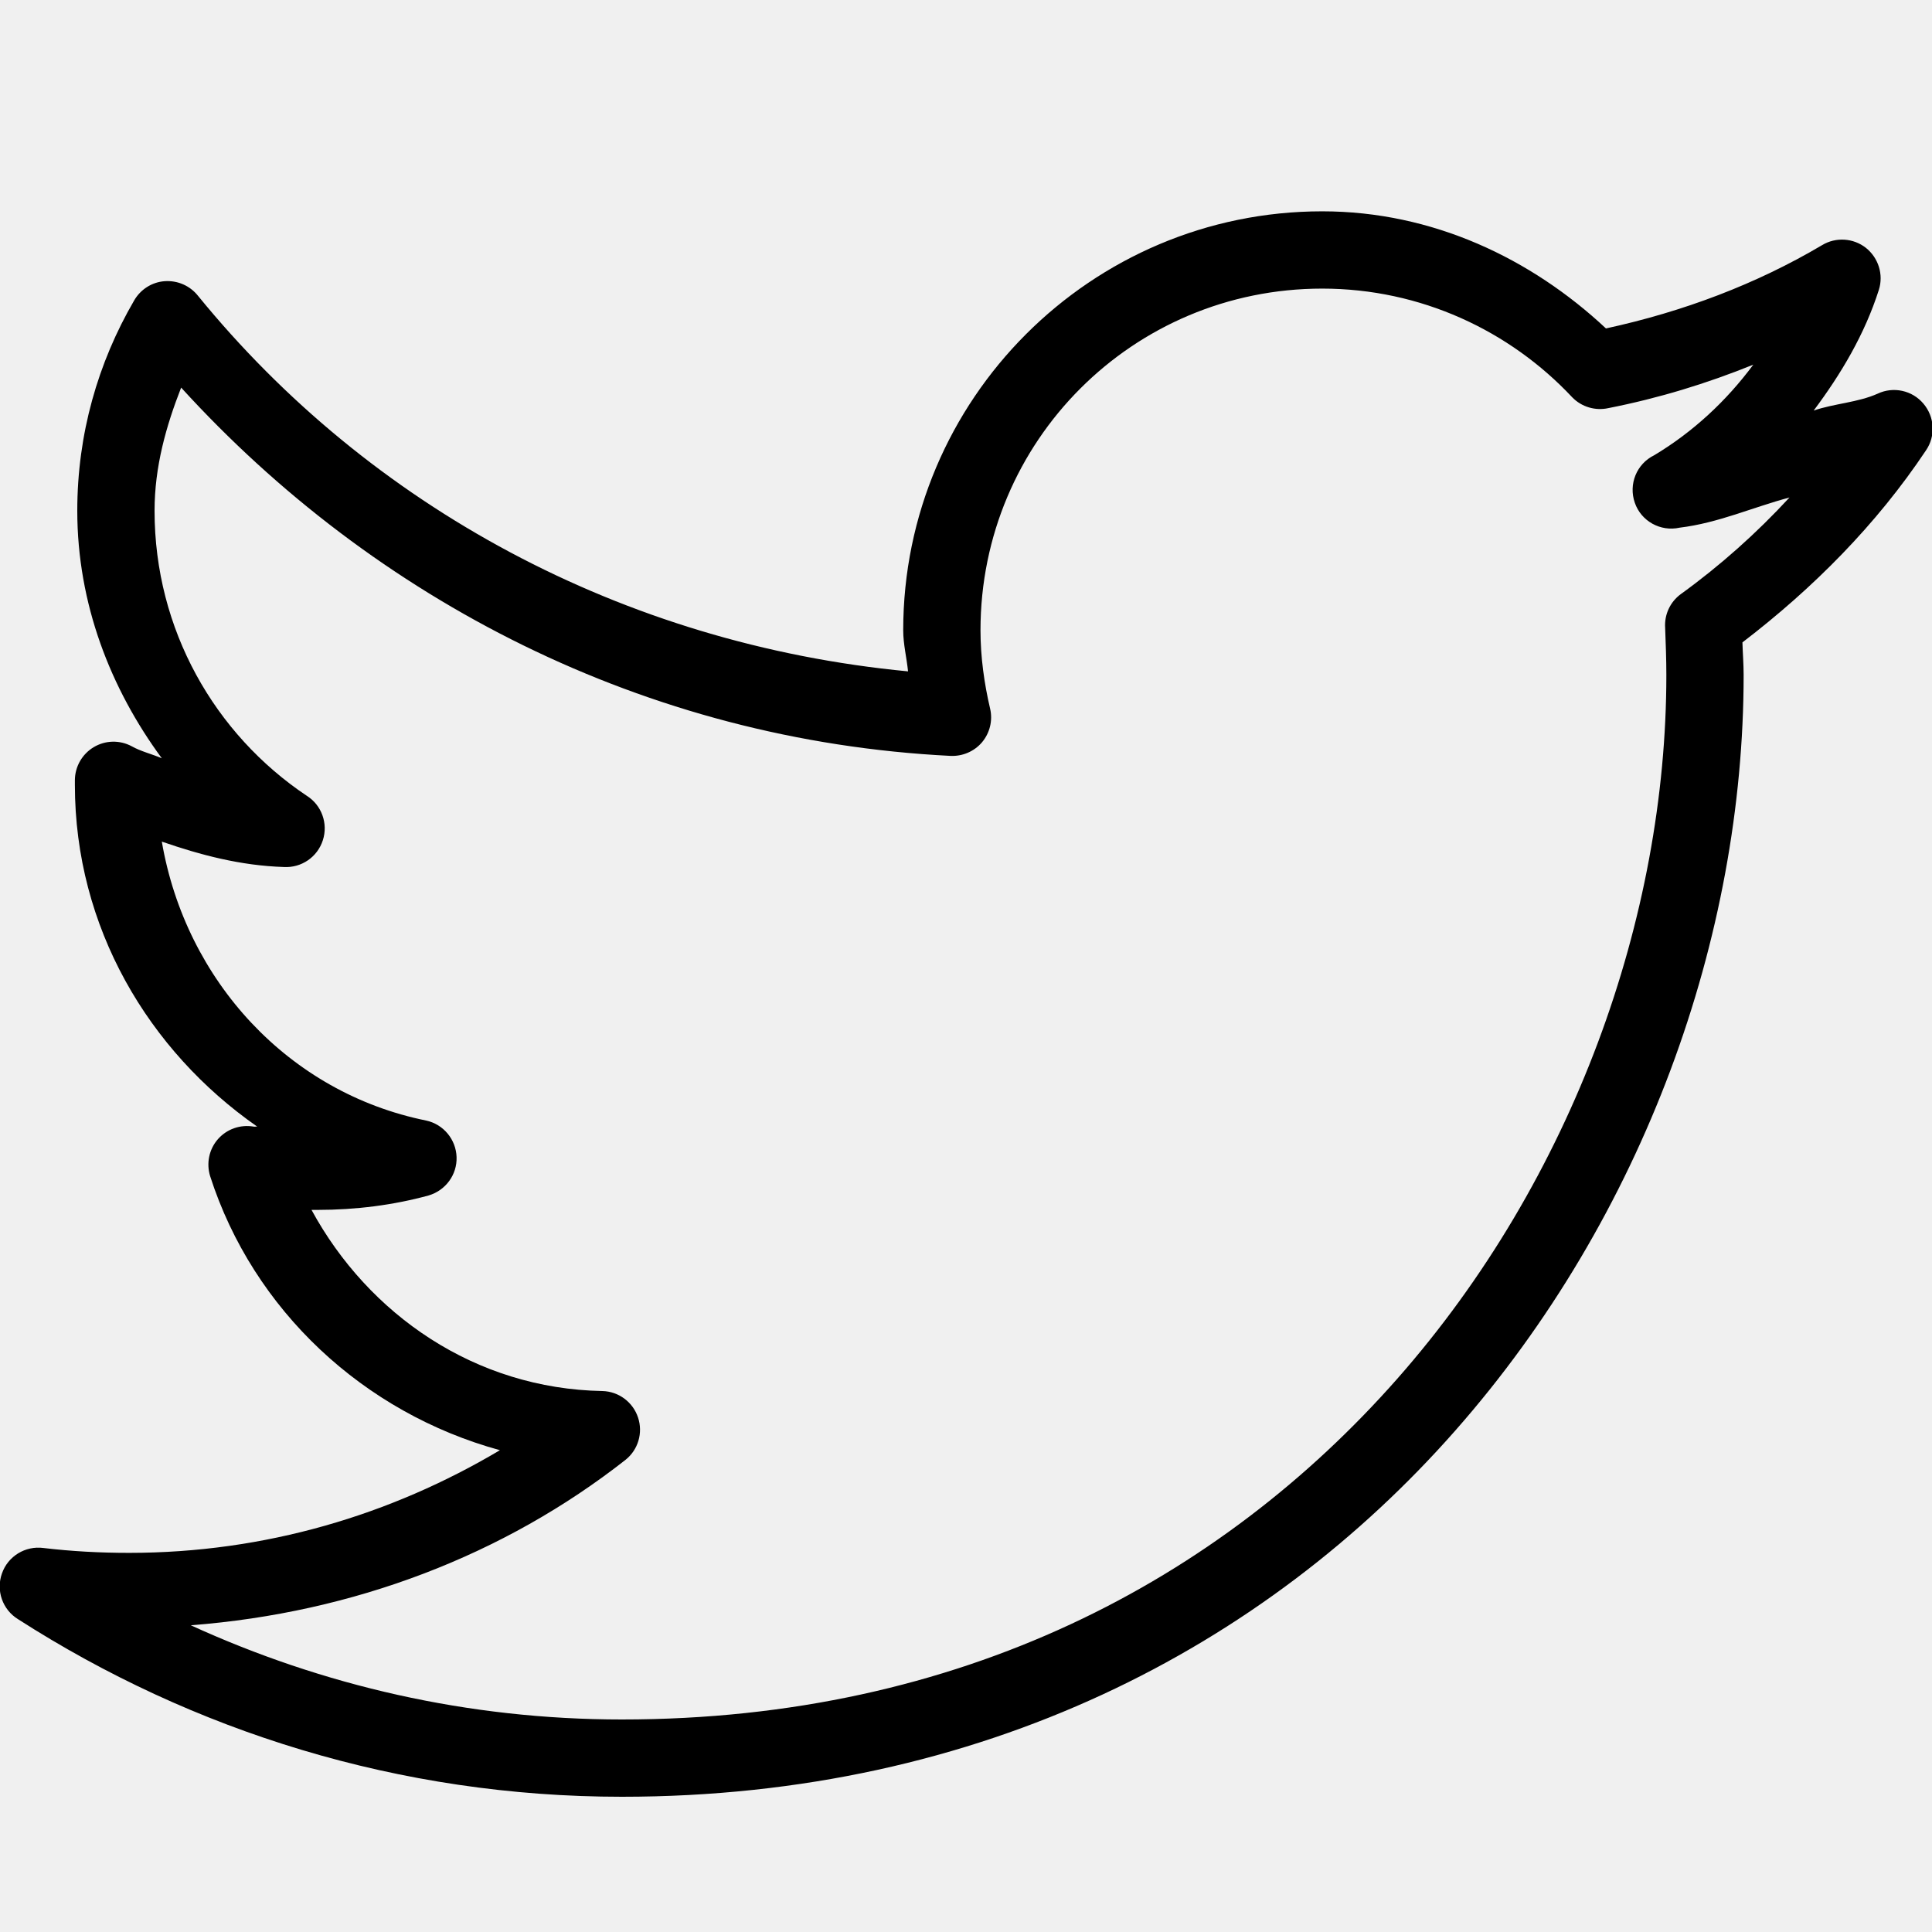
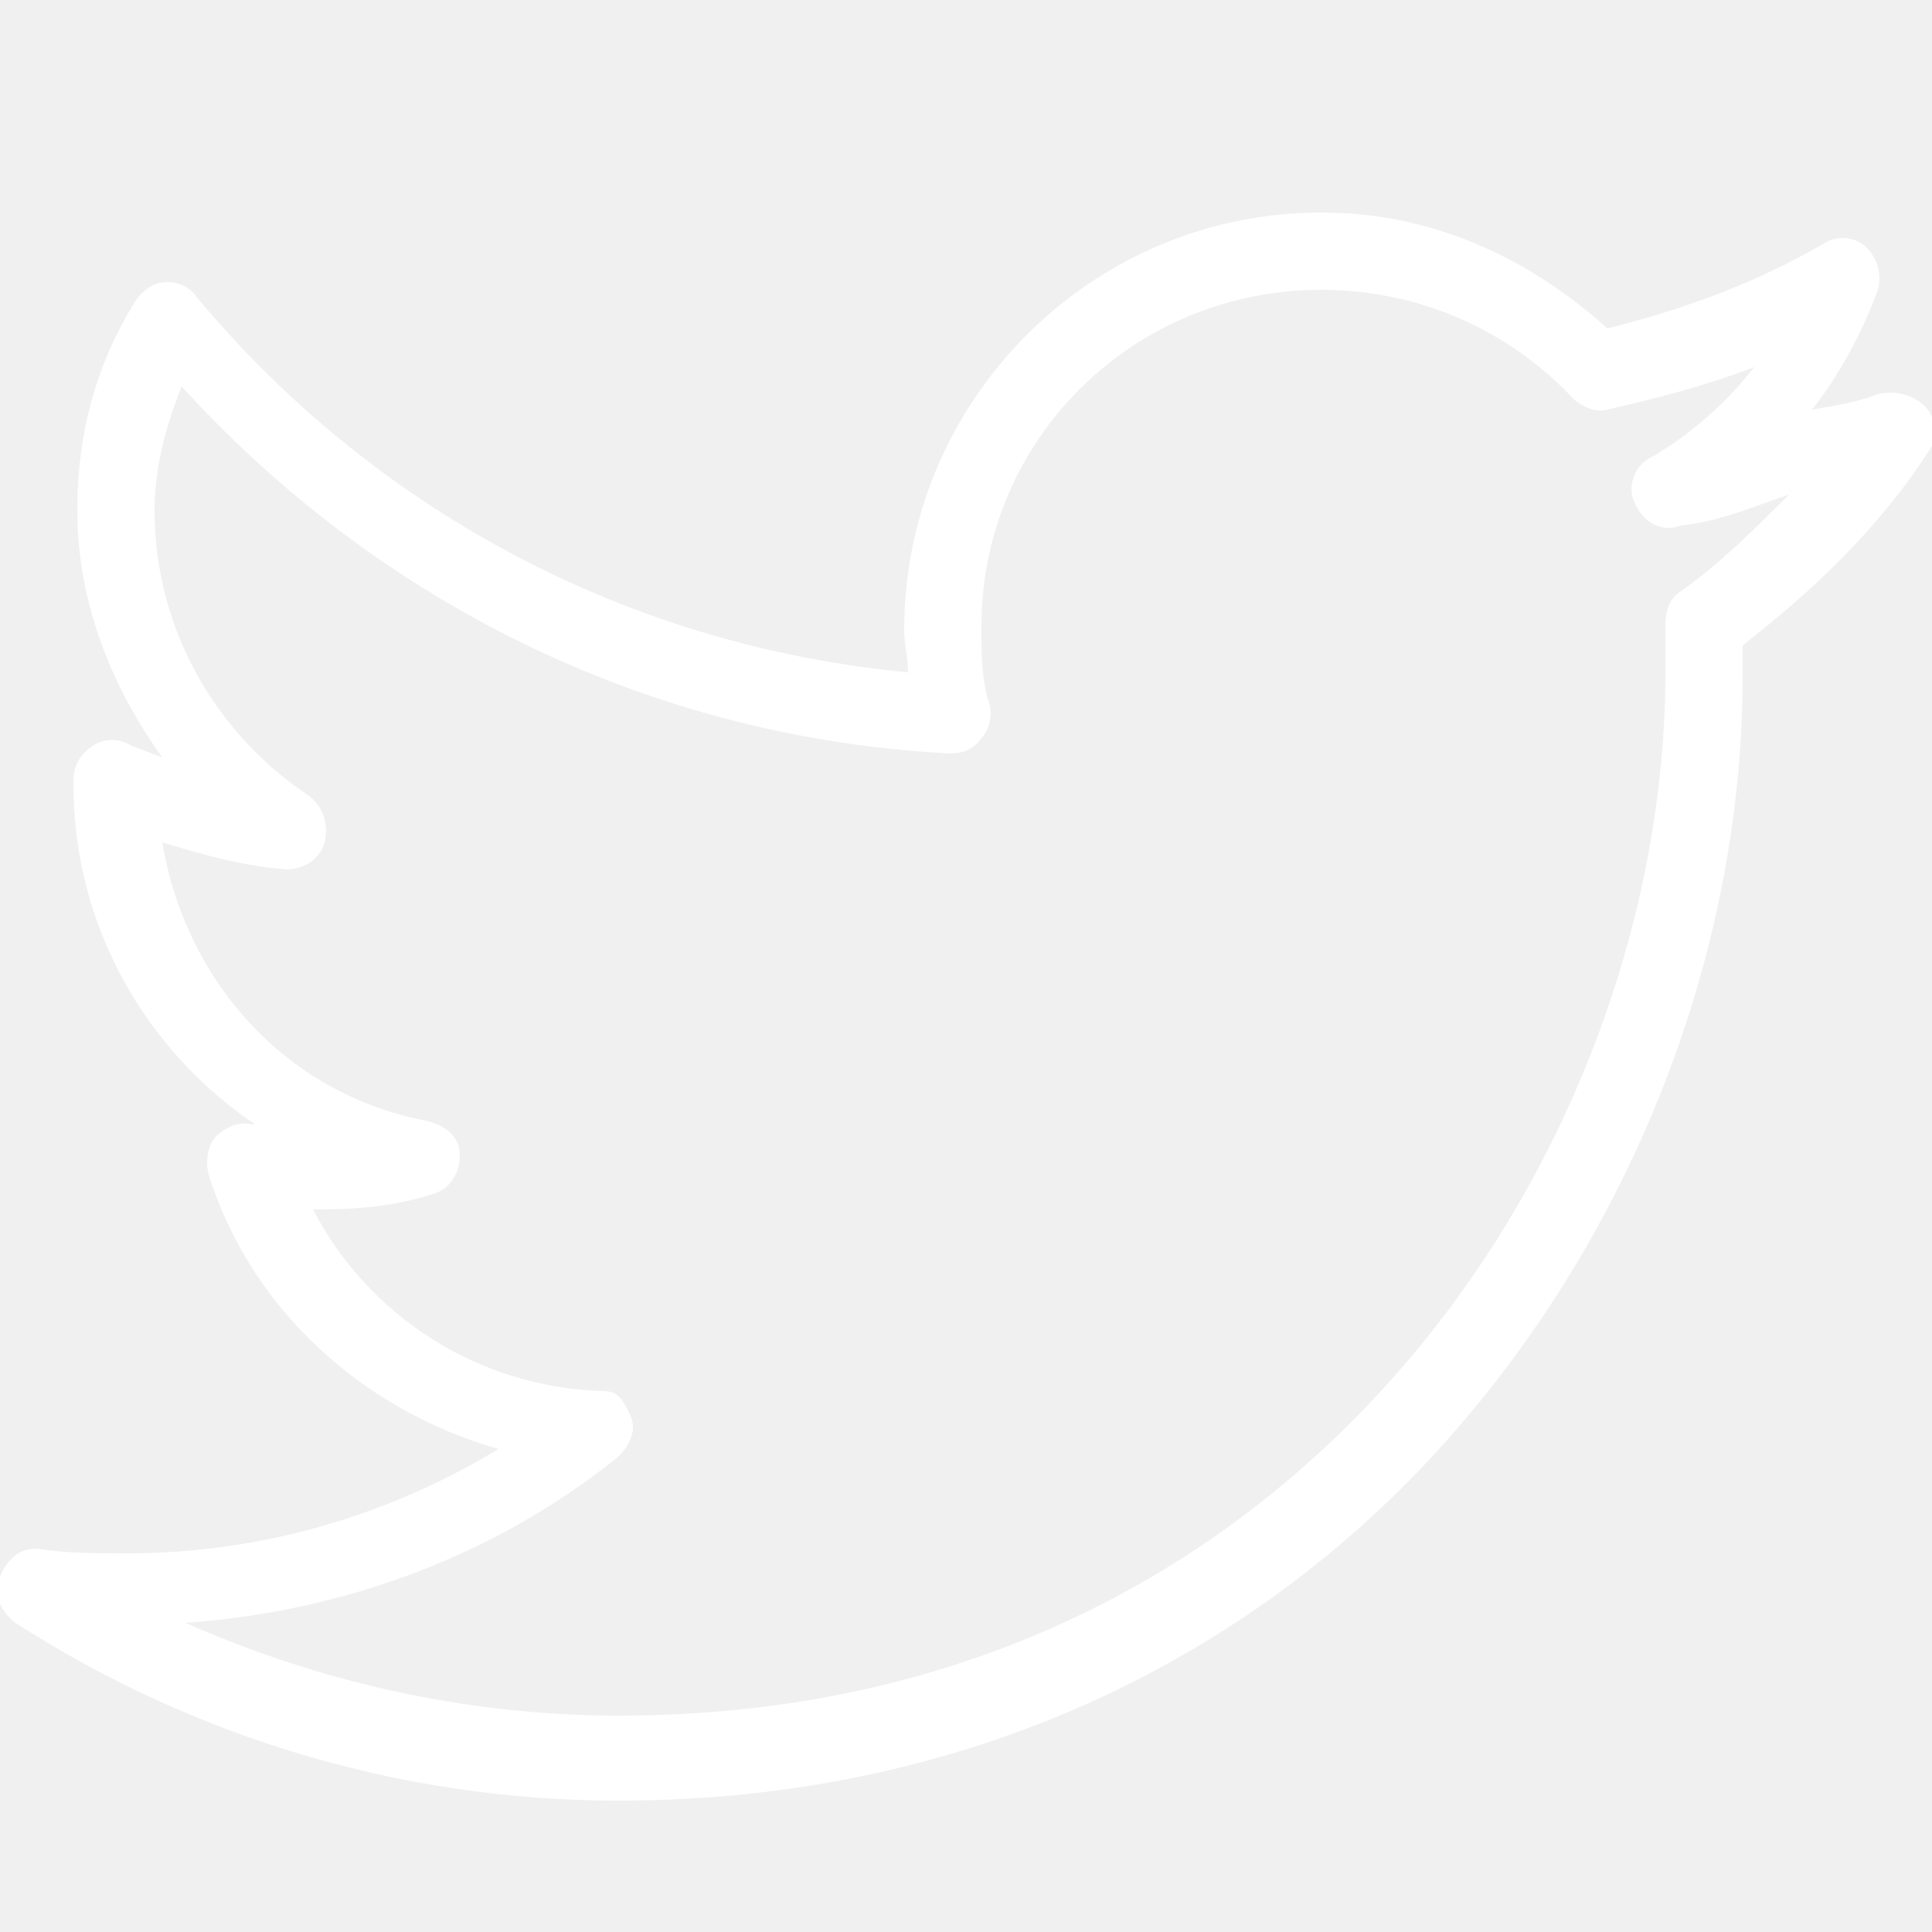
- <svg xmlns="http://www.w3.org/2000/svg" fill="#000000" viewBox="0 0 50 50" width="50px" height="50px">
-   <path d="M 34.219 5.469 C 28.238 5.469 23.375 10.332 23.375 16.312 C 23.375 16.672 23.465 17.023 23.5 17.375 C 16.105 16.668 9.566 13.105 5.125 7.656 C 4.918 7.395 4.598 7.254 4.262 7.277 C 3.93 7.301 3.633 7.492 3.469 7.781 C 2.535 9.387 2 11.234 2 13.219 C 2 15.621 2.859 17.82 4.188 19.625 C 3.93 19.512 3.648 19.449 3.406 19.312 C 3.098 19.148 2.727 19.156 2.426 19.336 C 2.125 19.516 1.941 19.84 1.938 20.188 L 1.938 20.312 C 1.938 23.996 3.844 27.195 6.656 29.156 C 6.625 29.152 6.594 29.164 6.562 29.156 C 6.219 29.098 5.871 29.219 5.641 29.48 C 5.41 29.742 5.336 30.105 5.438 30.438 C 6.555 33.91 9.406 36.562 12.938 37.531 C 10.125 39.203 6.863 40.188 3.344 40.188 C 2.582 40.188 1.852 40.148 1.125 40.062 C 0.656 40 0.207 40.273 0.051 40.719 C -0.109 41.164 0.066 41.66 0.469 41.906 C 4.98 44.801 10.336 46.5 16.094 46.5 C 25.426 46.5 32.746 42.602 37.656 37.031 C 42.566 31.461 45.125 24.227 45.125 17.469 C 45.125 17.184 45.102 16.906 45.094 16.625 C 46.926 15.223 48.562 13.578 49.844 11.656 C 50.098 11.285 50.07 10.789 49.777 10.445 C 49.488 10.102 49 9.996 48.594 10.188 C 48.078 10.418 47.477 10.441 46.938 10.625 C 47.648 9.676 48.258 8.652 48.625 7.5 C 48.75 7.105 48.613 6.672 48.289 6.414 C 47.965 6.16 47.512 6.129 47.156 6.344 C 45.449 7.355 43.559 8.066 41.562 8.5 C 39.625 6.688 37.074 5.469 34.219 5.469 Z M 34.219 7.469 C 36.77 7.469 39.074 8.559 40.688 10.281 C 40.93 10.531 41.285 10.637 41.625 10.562 C 42.93 10.305 44.168 9.926 45.375 9.438 C 44.68 10.375 43.82 11.176 42.812 11.781 C 42.355 12.004 42.141 12.531 42.309 13.012 C 42.473 13.488 42.973 13.766 43.469 13.656 C 44.469 13.535 45.359 13.129 46.312 12.875 C 45.457 13.801 44.52 14.637 43.5 15.375 C 43.223 15.578 43.07 15.906 43.094 16.25 C 43.109 16.656 43.125 17.059 43.125 17.469 C 43.125 23.719 40.727 30.504 36.156 35.688 C 31.586 40.871 24.875 44.5 16.094 44.5 C 12.105 44.5 8.34 43.617 4.938 42.062 C 9.156 41.738 13.047 40.246 16.188 37.781 C 16.516 37.52 16.645 37.082 16.512 36.684 C 16.379 36.285 16.012 36.012 15.594 36 C 12.297 35.941 9.535 34.023 8.062 31.312 C 8.117 31.312 8.164 31.312 8.219 31.312 C 9.207 31.312 10.184 31.188 11.094 30.938 C 11.531 30.809 11.832 30.402 11.816 29.945 C 11.801 29.488 11.477 29.098 11.031 29 C 7.473 28.281 4.805 25.383 4.188 21.781 C 5.195 22.129 6.227 22.402 7.344 22.438 C 7.801 22.465 8.215 22.18 8.355 21.746 C 8.496 21.312 8.324 20.836 7.938 20.594 C 5.562 19.004 4 16.297 4 13.219 C 4 12.078 4.297 11.031 4.688 10.031 C 9.688 15.52 16.688 19.164 24.594 19.562 C 24.906 19.578 25.211 19.449 25.414 19.211 C 25.617 18.969 25.695 18.648 25.625 18.344 C 25.473 17.695 25.375 17.008 25.375 16.312 C 25.375 11.414 29.32 7.469 34.219 7.469 Z" />
+ <svg xmlns="http://www.w3.org/2000/svg" version="1.1" id="레이어_1" x="0px" y="0px" viewBox="0 0 50 50" style="enable-background:new 0 0 50 50;" xml:space="preserve">
+   <style type="text/css">
+ 	.st0{fill:#FFFFFF;}
+ </style>
+   <path class="st0" d="M34.2,5.5c-6,0-10.8,4.9-10.8,10.8c0,0.4,0.1,0.7,0.1,1.1c-7.4-0.7-13.9-4.3-18.4-9.7C4.9,7.4,4.6,7.3,4.3,7.3  c-0.3,0-0.6,0.2-0.8,0.5C2.5,9.4,2,11.2,2,13.2c0,2.4,0.9,4.6,2.2,6.4c-0.3-0.1-0.5-0.2-0.8-0.3c-0.3-0.2-0.7-0.2-1,0  c-0.3,0.2-0.5,0.5-0.5,0.9v0.1c0,3.7,1.9,6.9,4.7,8.8c0,0-0.1,0-0.1,0c-0.3-0.1-0.7,0.1-0.9,0.3s-0.3,0.6-0.2,1  c1.1,3.5,4,6.1,7.5,7.1c-2.8,1.7-6.1,2.7-9.6,2.7c-0.8,0-1.5,0-2.2-0.1c-0.5-0.1-0.9,0.2-1.1,0.7c-0.2,0.4,0,0.9,0.4,1.2  c4.5,2.9,9.9,4.6,15.6,4.6c9.3,0,16.7-3.9,21.6-9.5s7.5-12.8,7.5-19.6c0-0.3,0-0.6,0-0.8c1.8-1.4,3.5-3,4.8-5  c0.3-0.4,0.2-0.9-0.1-1.2c-0.3-0.3-0.8-0.4-1.2-0.3c-0.5,0.2-1.1,0.3-1.7,0.4c0.7-0.9,1.3-2,1.7-3.1c0.1-0.4,0-0.8-0.3-1.1  c-0.3-0.3-0.8-0.3-1.1-0.1c-1.7,1-3.6,1.7-5.6,2.2C39.6,6.7,37.1,5.5,34.2,5.5z M34.2,7.5c2.6,0,4.9,1.1,6.5,2.8  c0.2,0.2,0.6,0.4,0.9,0.3c1.3-0.3,2.5-0.6,3.8-1.1c-0.7,0.9-1.6,1.7-2.6,2.3c-0.5,0.2-0.7,0.8-0.5,1.2c0.2,0.5,0.7,0.8,1.2,0.6  c1-0.1,1.9-0.5,2.8-0.8c-0.9,0.9-1.8,1.8-2.8,2.5c-0.3,0.2-0.4,0.5-0.4,0.9c0,0.4,0,0.8,0,1.2c0,6.2-2.4,13-7,18.2  s-11.3,8.8-20.1,8.8c-4,0-7.8-0.9-11.2-2.4c4.2-0.3,8.1-1.8,11.2-4.3c0.3-0.3,0.5-0.7,0.3-1.1S16,36,15.6,36c-3.3-0.1-6.1-2-7.5-4.7  c0.1,0,0.1,0,0.2,0c1,0,2-0.1,2.9-0.4c0.4-0.1,0.7-0.5,0.7-1S11.5,29.1,11,29c-3.6-0.7-6.2-3.6-6.8-7.2c1,0.3,2,0.6,3.2,0.7  c0.5,0,0.9-0.3,1-0.7s0-0.9-0.4-1.2C5.6,19,4,16.3,4,13.2C4,12.1,4.3,11,4.7,10c5,5.5,12,9.1,19.9,9.5c0.3,0,0.6-0.1,0.8-0.4  c0.2-0.2,0.3-0.6,0.2-0.9c-0.2-0.6-0.2-1.3-0.2-2C25.4,11.4,29.3,7.5,34.2,7.5z" />
</svg>
